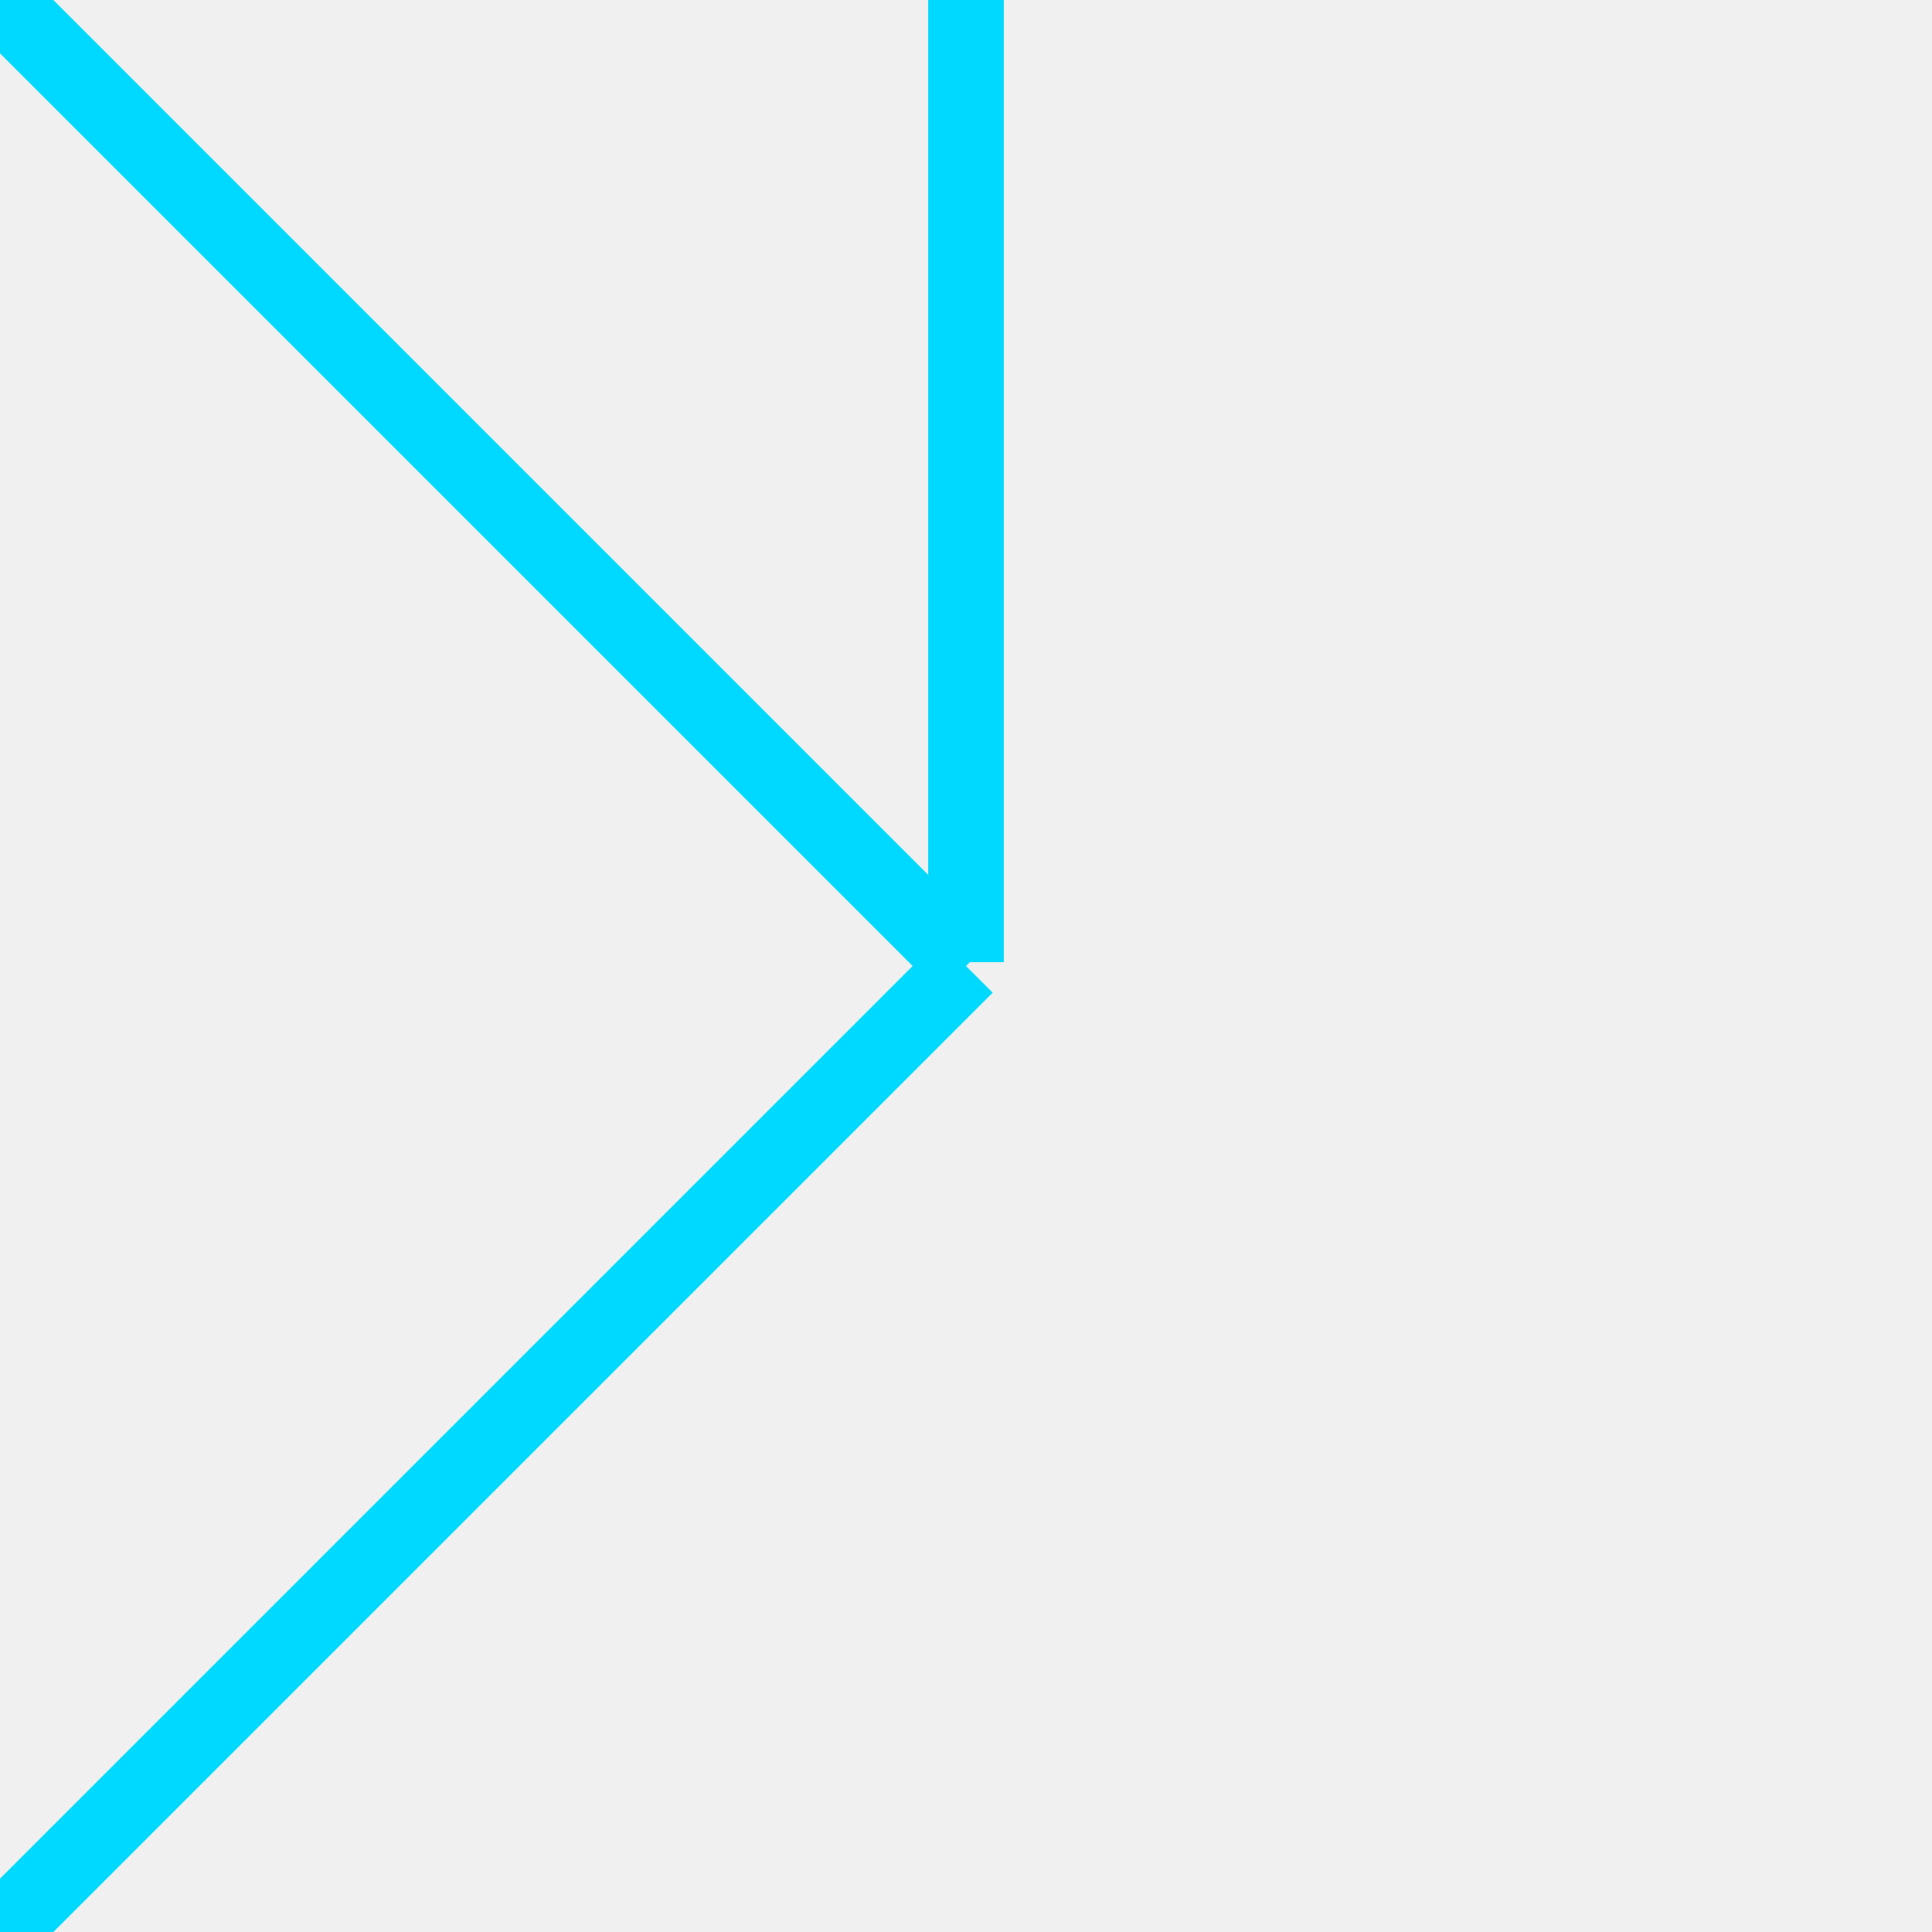
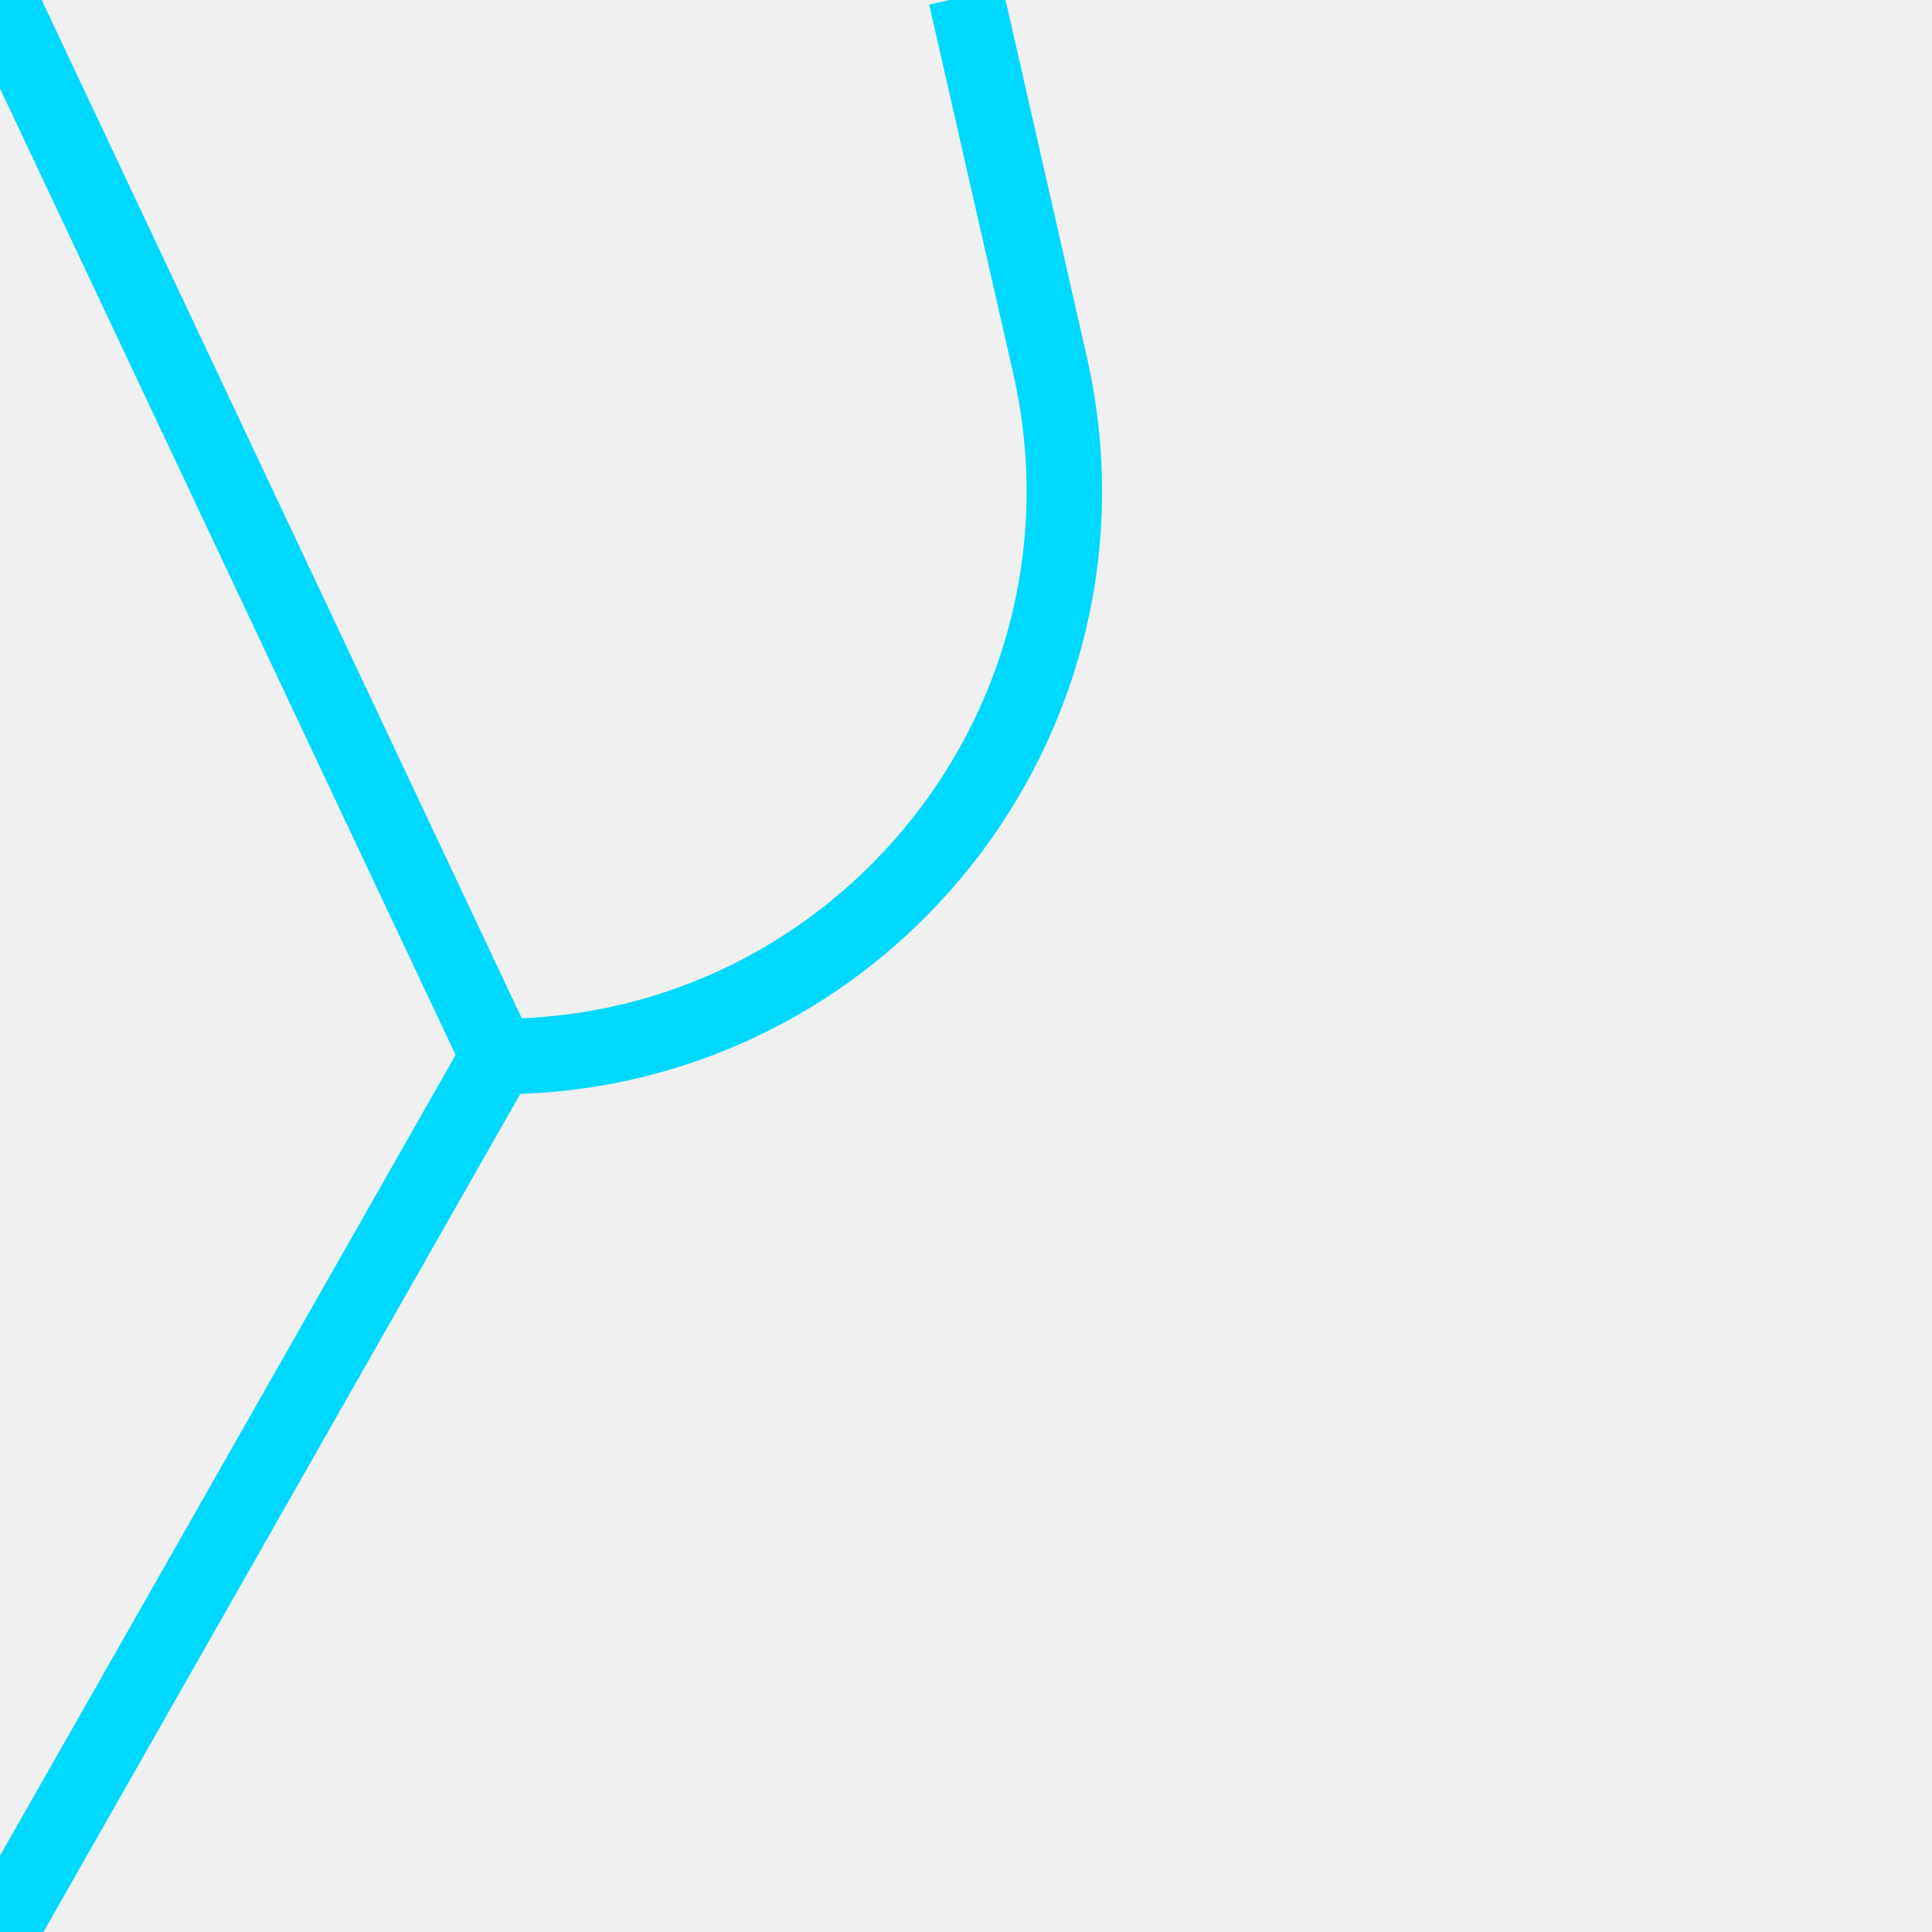
<svg xmlns="http://www.w3.org/2000/svg" width="256" height="256" viewBox="0 0 256 256" fill="none">
  <g clip-path="url(#clip0_0_32)">
-     <path d="M128 -0.5V127.5" stroke="#00D9FF" stroke-width="10" />
-     <path d="M128 128L4.38125e-06 4.38125e-06" stroke="#00D9FF" stroke-width="10" />
-     <path d="M0 256L128 128" stroke="#00D9FF" stroke-width="10" />
+     <path d="M-5.45567e-05 256L66 140M66 140L-4.64645e-05 0M66 140C114.142 140 149.816 95.287 139.125 48.347L128 -0.5" stroke="#00D9FF" stroke-width="10" />
  </g>
  <defs>
    <clipPath id="clip0_0_32">
      <rect width="256" height="256" fill="white" />
    </clipPath>
  </defs>
</svg>
